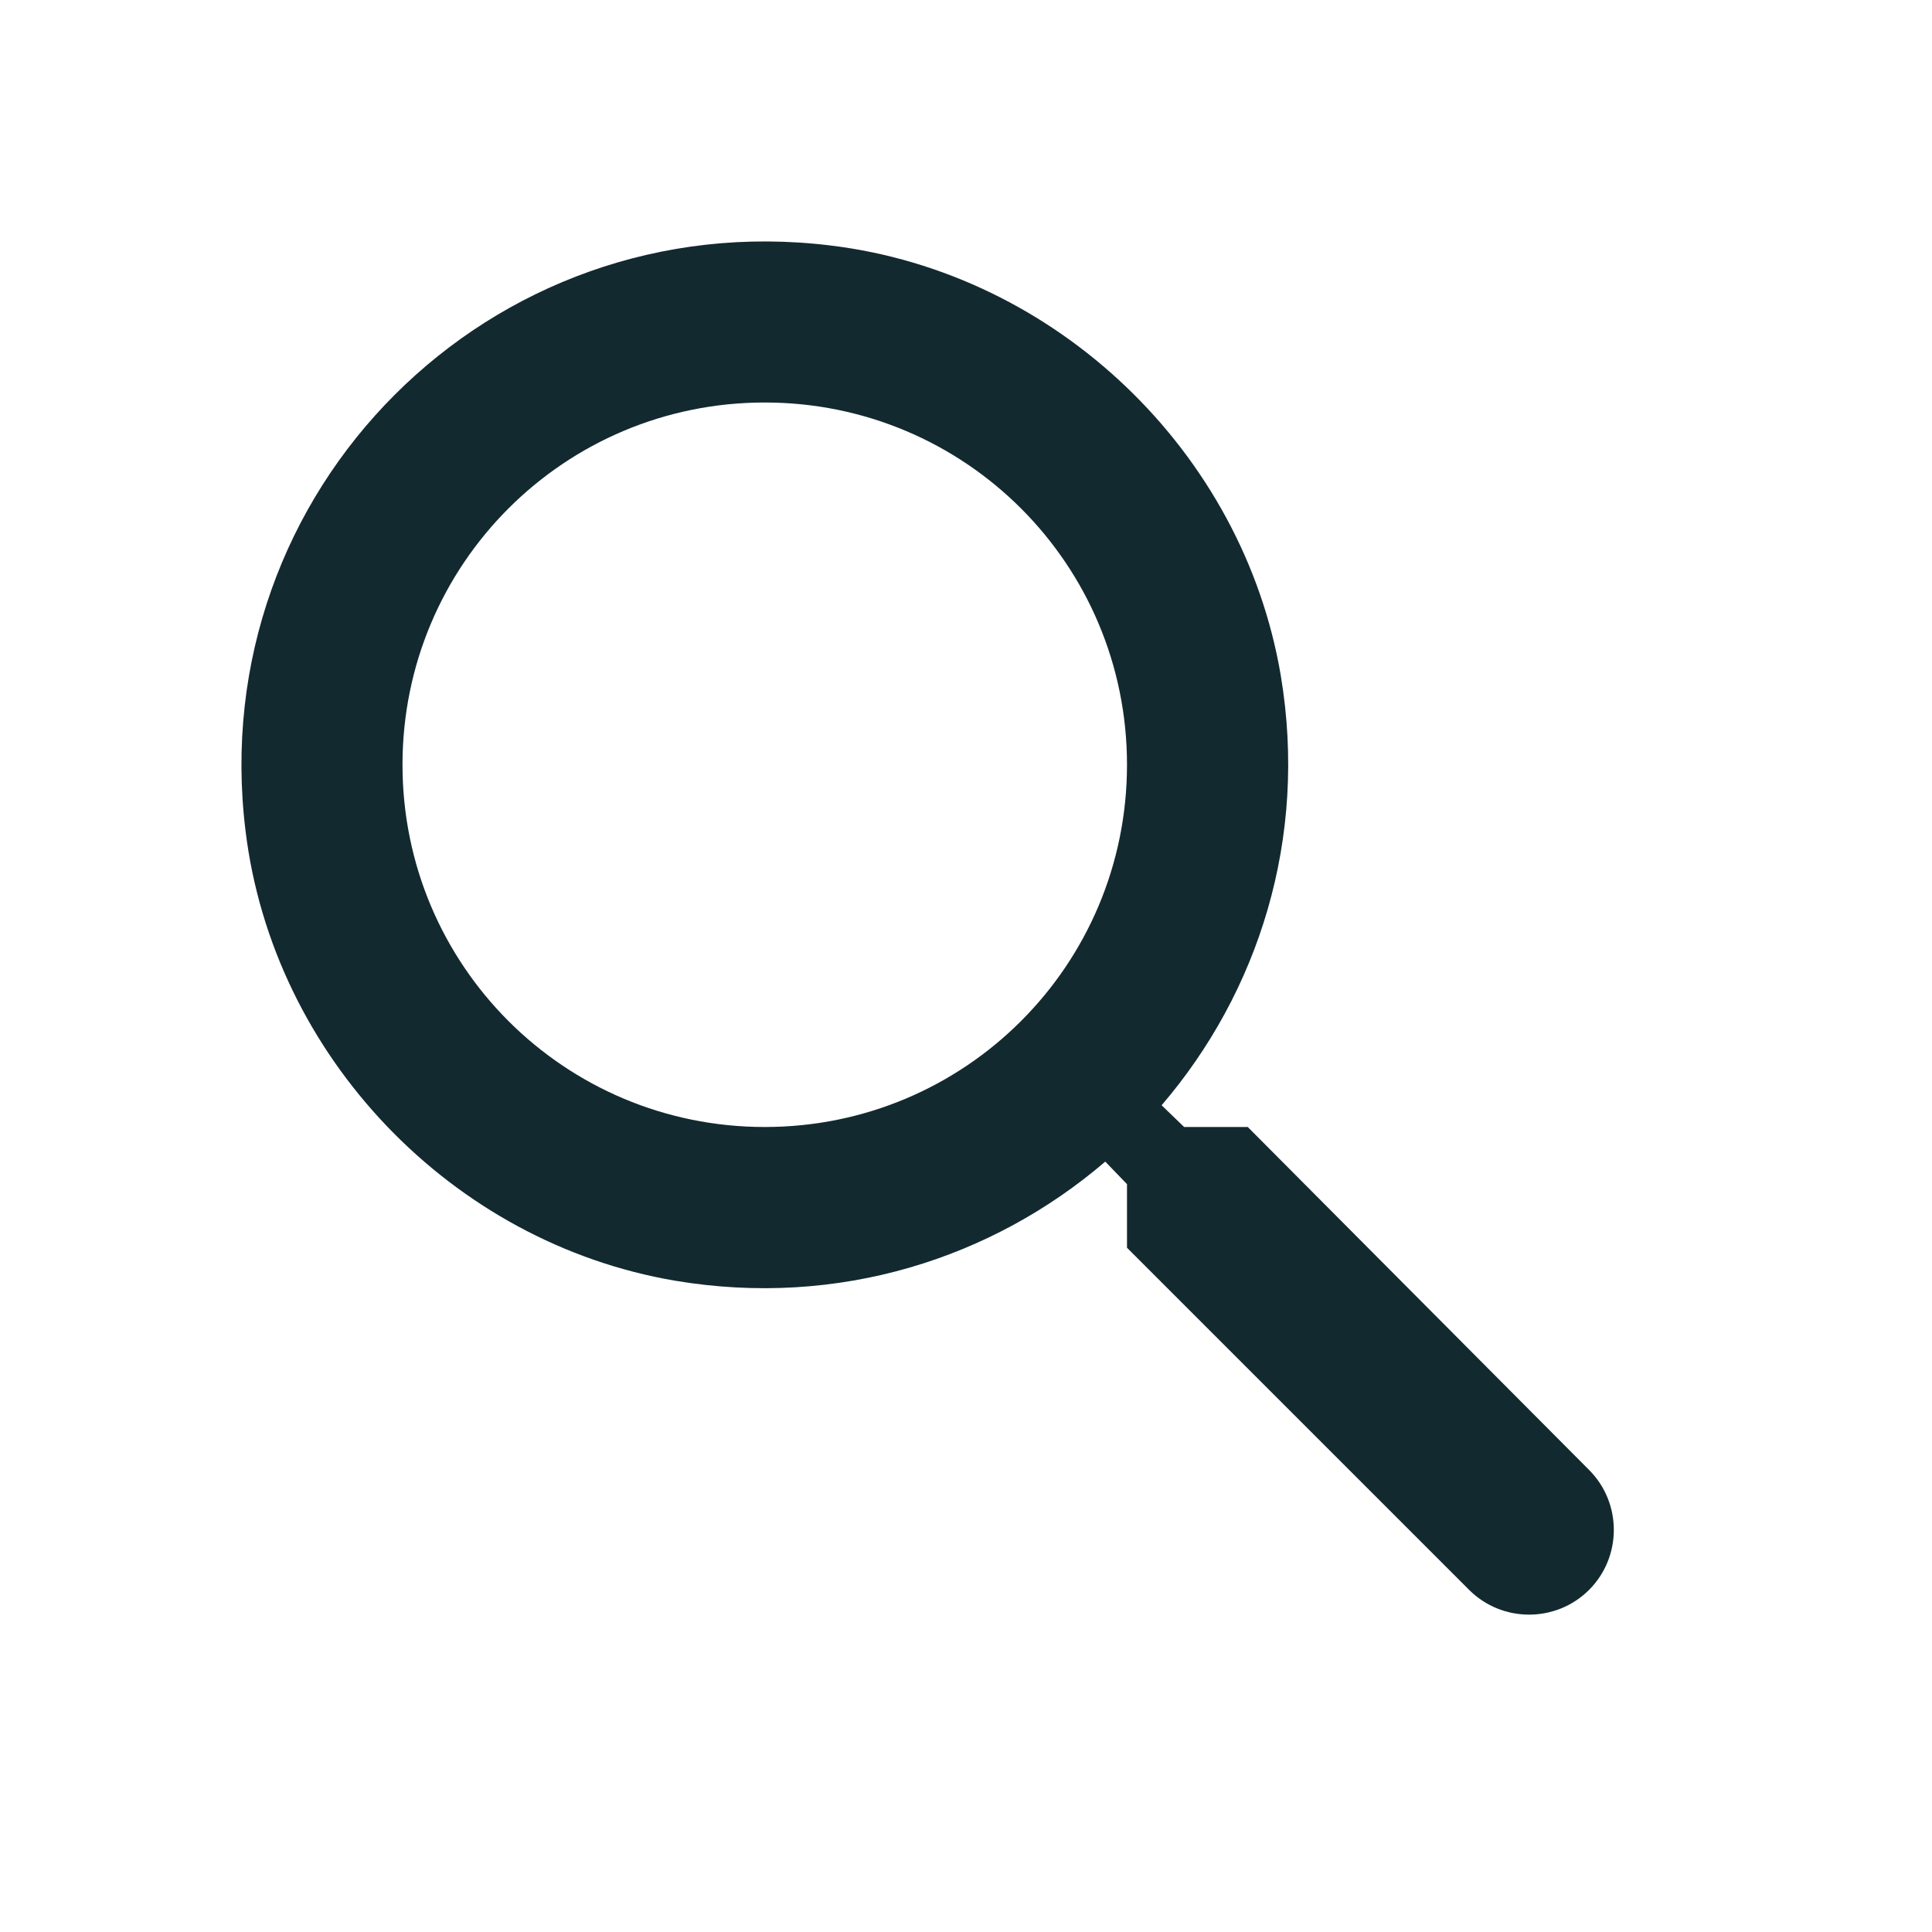
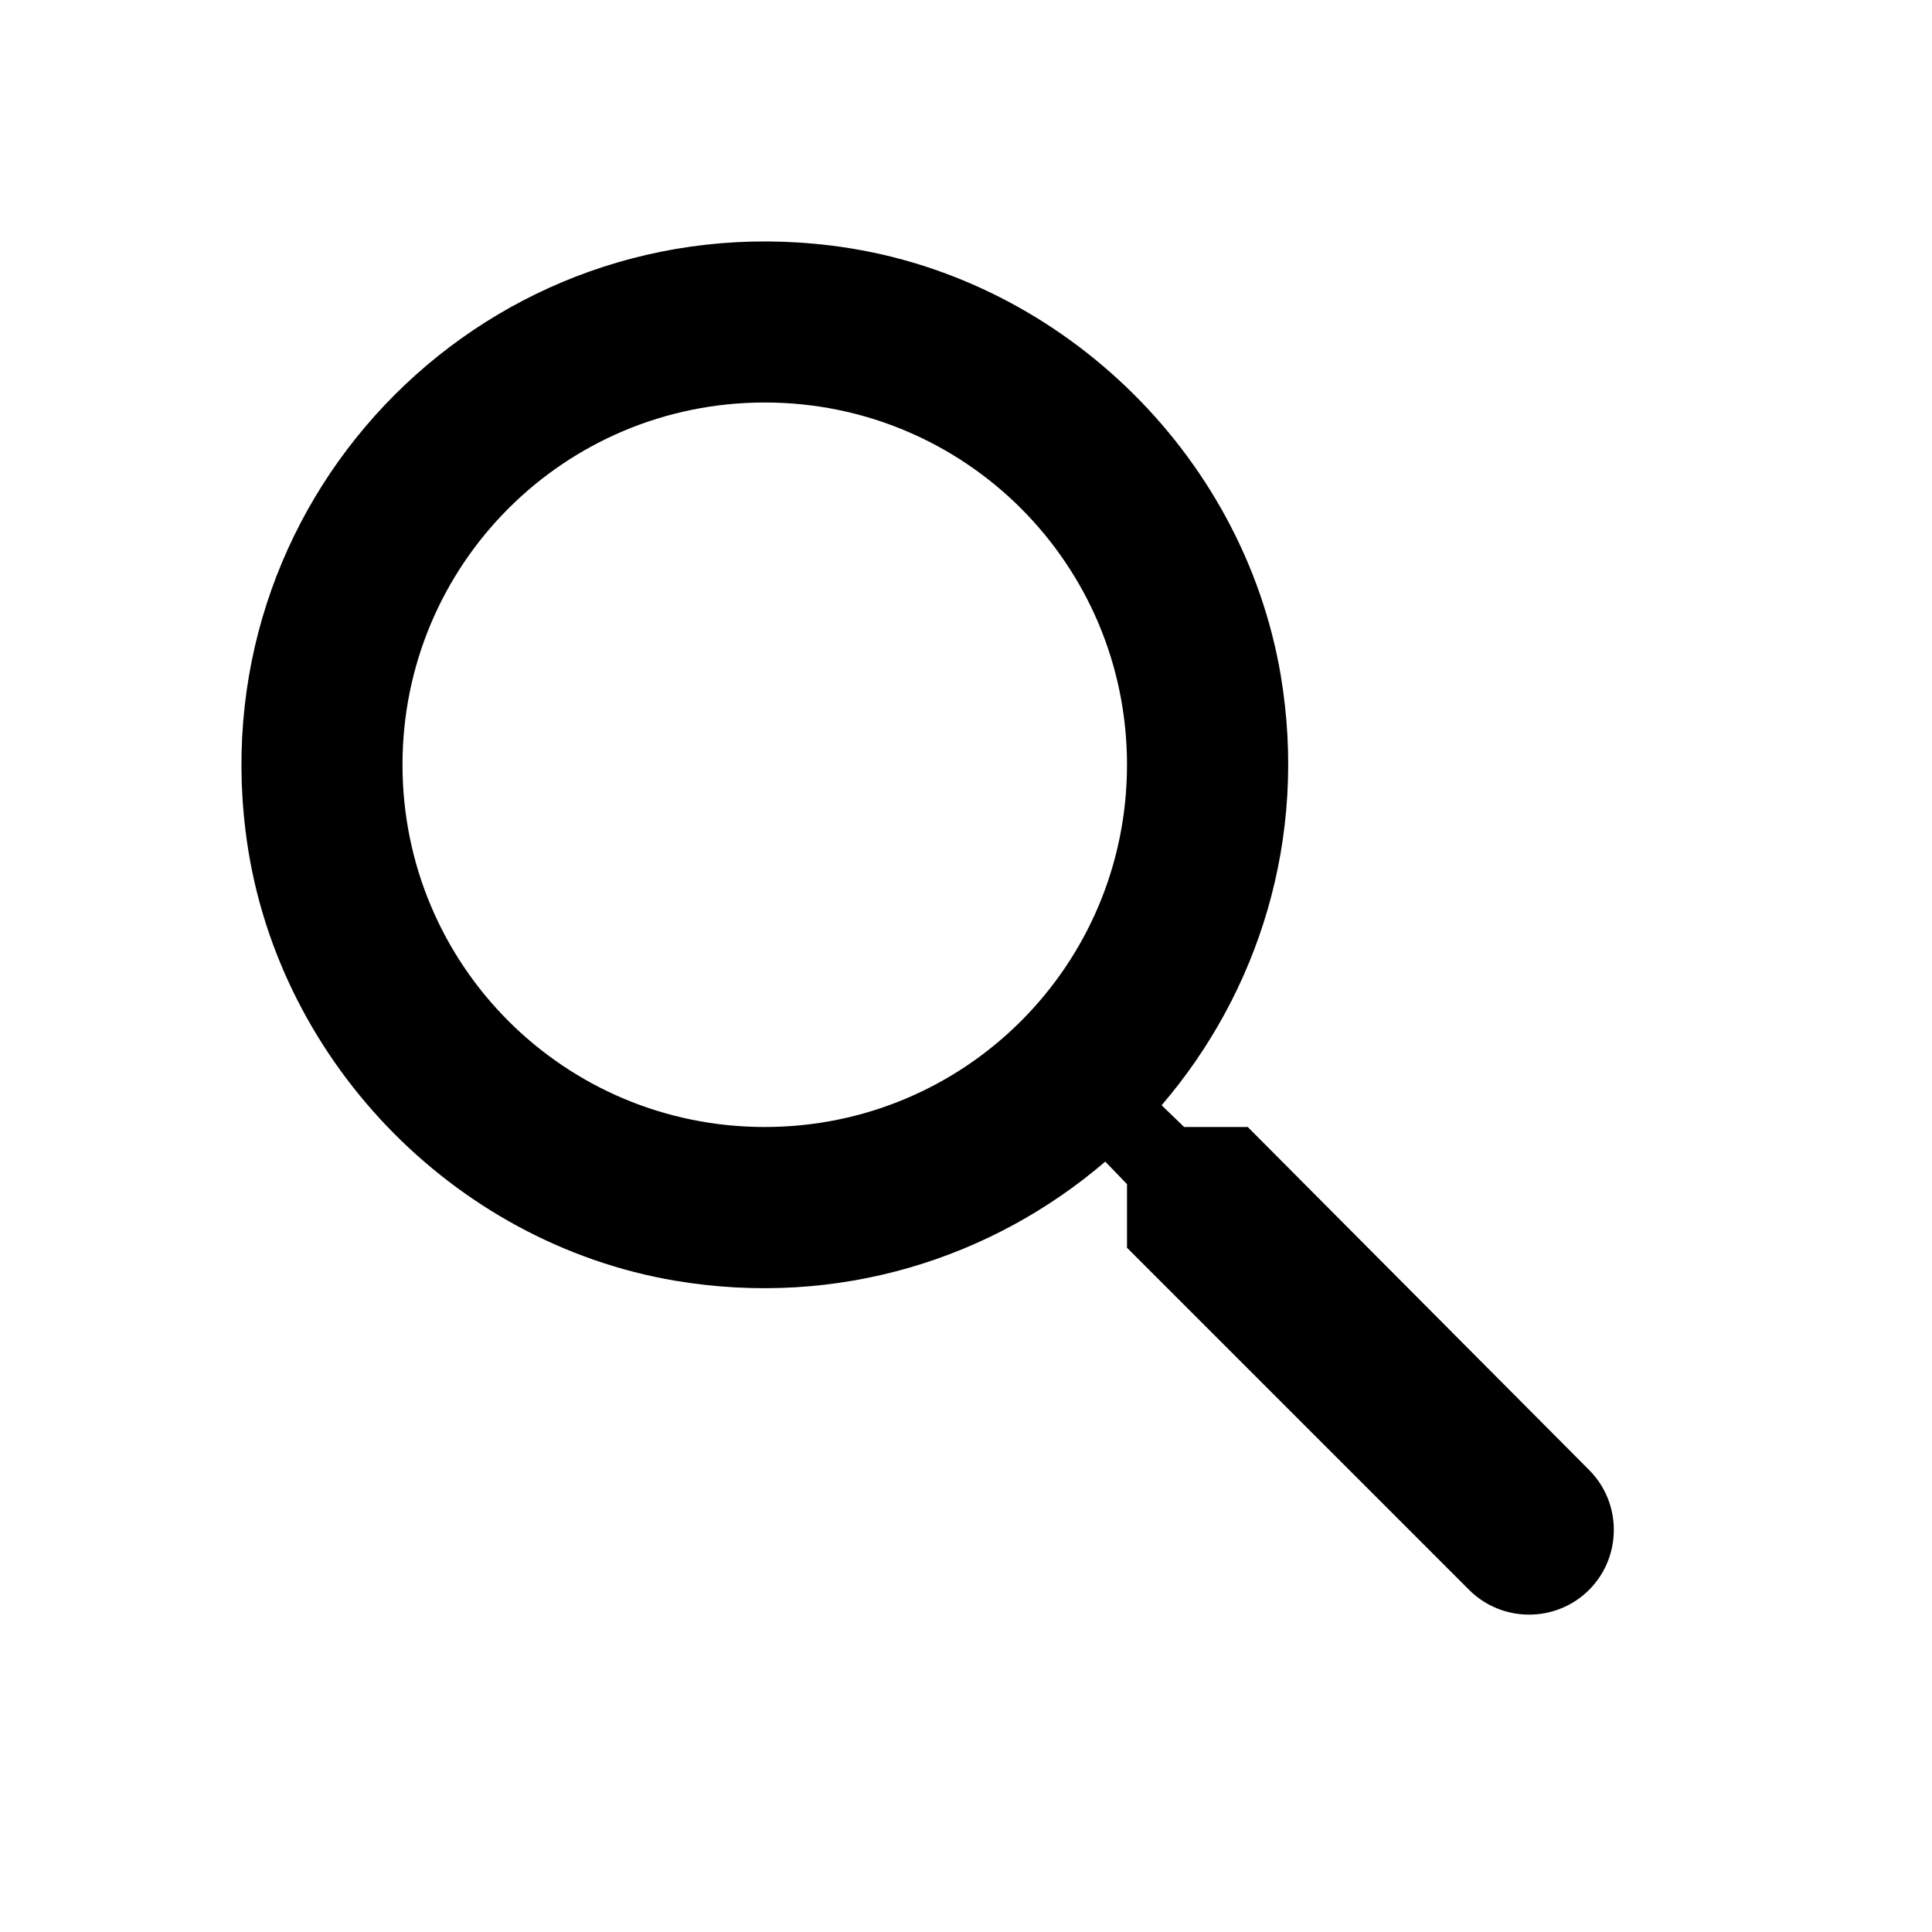
<svg xmlns="http://www.w3.org/2000/svg" width="24" height="24" viewBox="0 0 24 24" fill="none">
-   <path d="M15.5 14H14.71L14.43 13.73C15.63 12.33 16.25 10.42 15.91 8.39C15.44 5.61 13.12 3.39 10.32 3.05C6.09 2.53 2.53 6.09 3.05 10.32C3.39 13.12 5.61 15.44 8.39 15.91C10.42 16.25 12.33 15.63 13.73 14.43L14 14.71V15.5L18.25 19.75C18.66 20.16 19.33 20.16 19.74 19.75C20.15 19.34 20.15 18.67 19.74 18.26L15.5 14ZM9.5 14C7.01 14 5 11.99 5 9.5C5 7.01 7.01 5 9.5 5C11.99 5 14 7.01 14 9.5C14 11.99 11.99 14 9.5 14Z" fill="#132930" />
+   <path d="M15.5 14H14.71L14.43 13.73C15.63 12.33 16.25 10.42 15.91 8.39C15.44 5.61 13.12 3.39 10.32 3.05C6.09 2.53 2.53 6.09 3.05 10.32C3.39 13.12 5.61 15.44 8.39 15.91C10.42 16.25 12.33 15.63 13.73 14.43L14 14.71V15.5L18.25 19.75C18.66 20.16 19.33 20.16 19.74 19.75C20.15 19.34 20.15 18.67 19.74 18.26L15.5 14ZM9.5 14C7.01 14 5 11.99 5 9.5C5 7.01 7.01 5 9.5 5C11.99 5 14 7.01 14 9.5C14 11.99 11.99 14 9.5 14Z" fill="currentColor" />
</svg>
